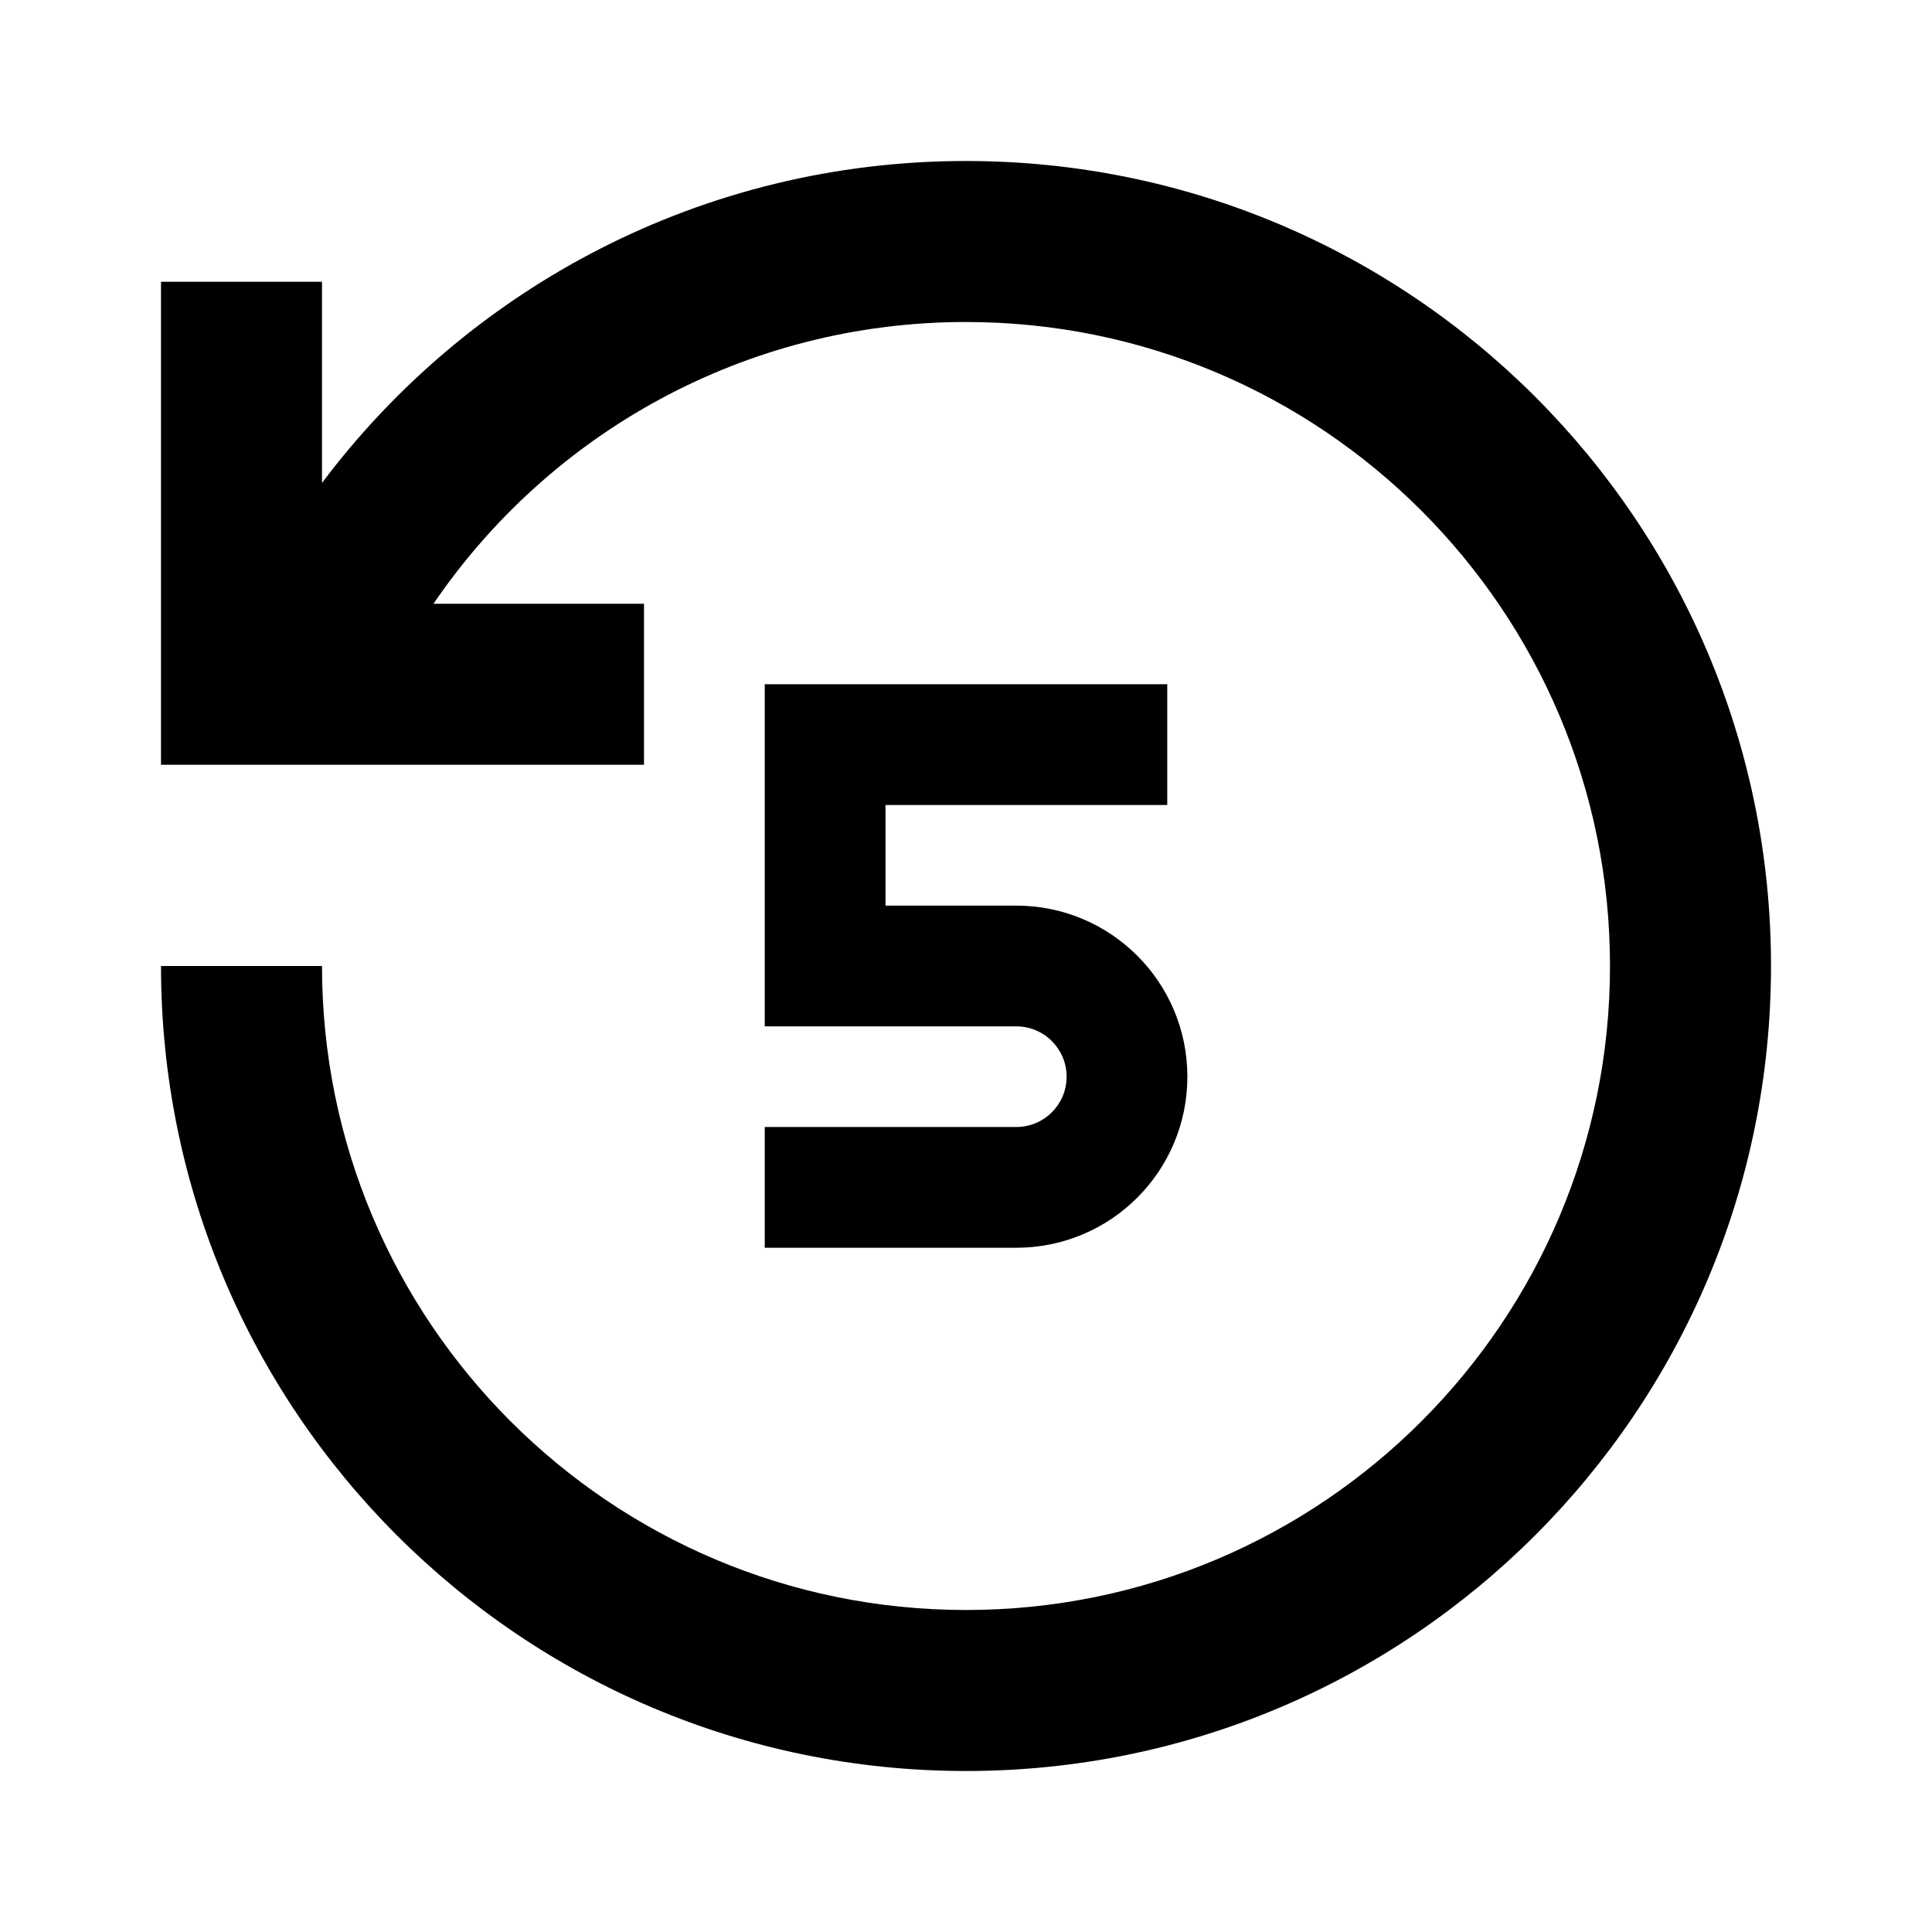
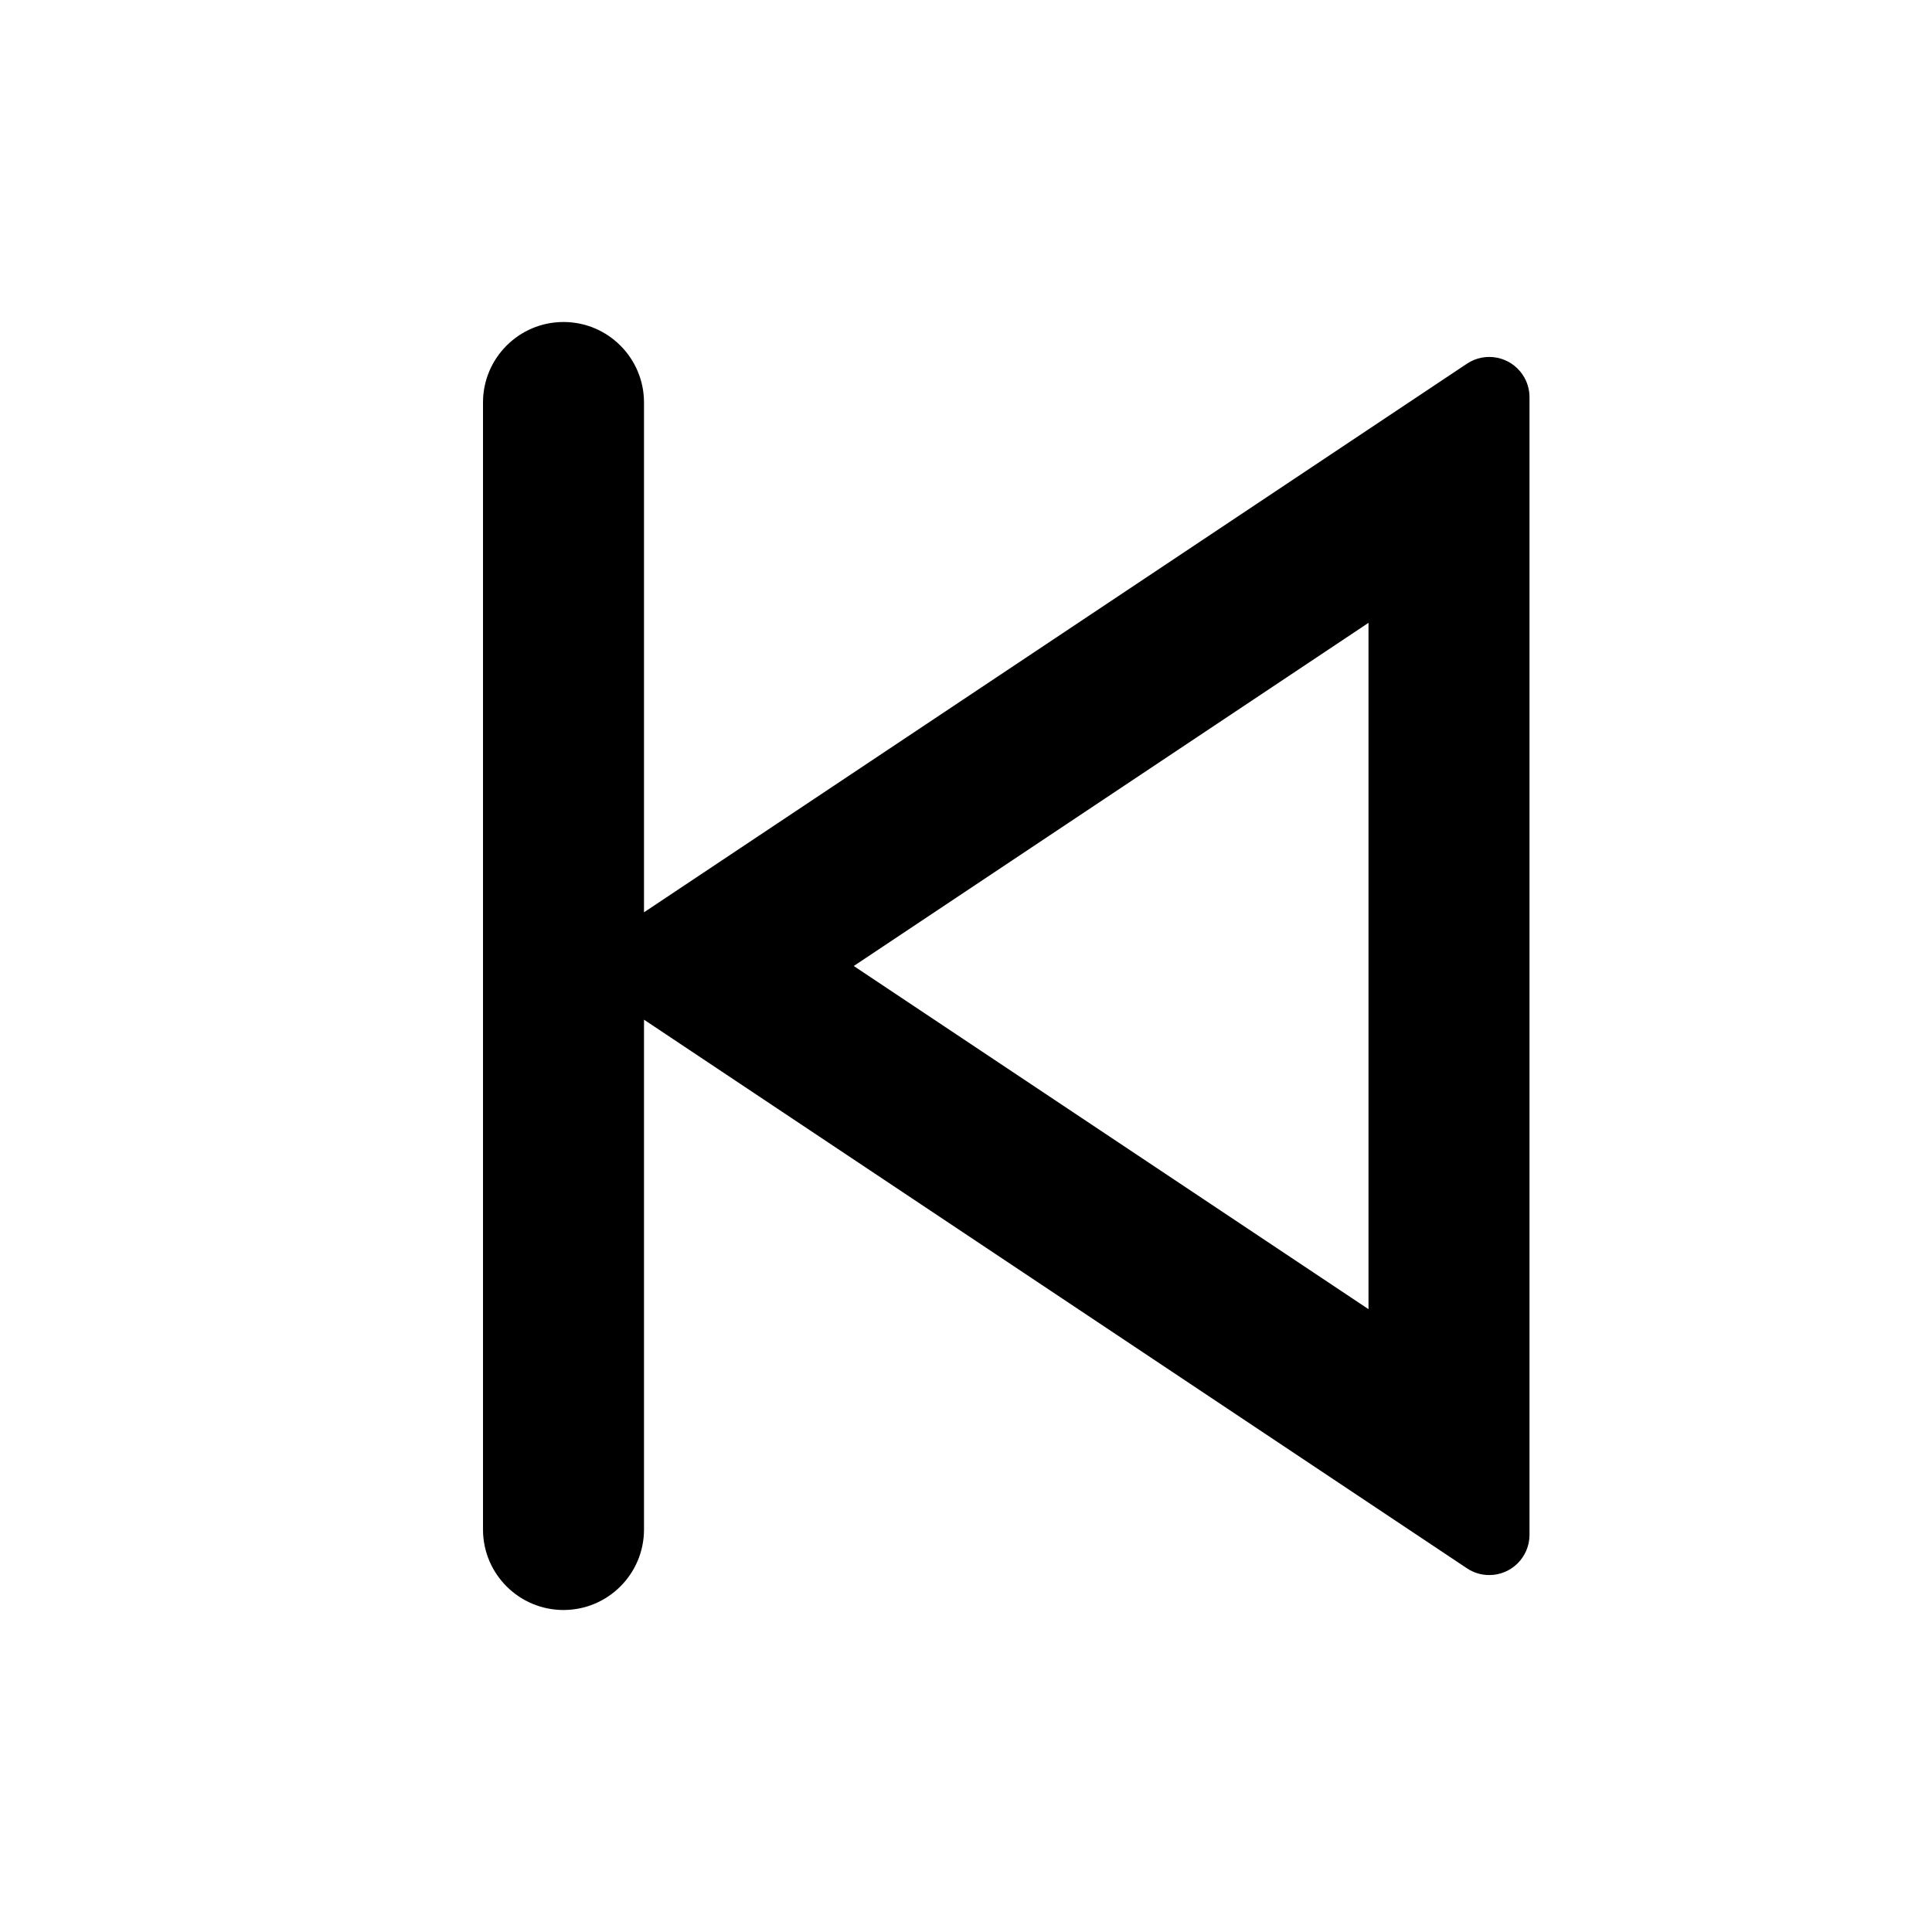
<svg xmlns="http://www.w3.org/2000/svg" viewBox="0 0 24 24" width="24" height="24" fill="currentColor">
-   <path d="M12 2C17.523 2 22 6.477 22 12 22 17.523 17.523 22 12 22 6.477 22 2 17.523 2 12H4C4 16.418 7.582 20 12 20 16.418 20 20 16.418 20 12 20 7.582 16.418 4 12 4 9.25 4 6.824 5.387 5.385 7.5L8 7.5V9.5H2V3.5H4L4 5.999C5.824 3.571 8.729 2 12 2ZM9.5 8.5H14.5V10H11V11.25H12.625C13.799 11.25 14.75 12.201 14.75 13.375 14.75 14.549 13.799 15.5 12.625 15.5H9.5V14H12.625C12.97 14 13.25 13.72 13.25 13.375 13.25 13.03 12.97 12.75 12.625 12.75H9.5V8.5Z" />
+   <path d="M7 4C7.552 4 8 4.448 8 5V11.333L18.223 4.518C18.452 4.365 18.763 4.427 18.916 4.657C18.971 4.739 19 4.836 19 4.934V19.066C19 19.342 18.776 19.566 18.5 19.566C18.401 19.566 18.305 19.537 18.223 19.482L8 12.667V19C8 19.552 7.552 20 7 20C6.448 20 6 19.552 6 19V5C6 4.448 6.448 4 7 4ZM17 7.737L10.606 12L17 16.263V7.737Z" />
</svg>
